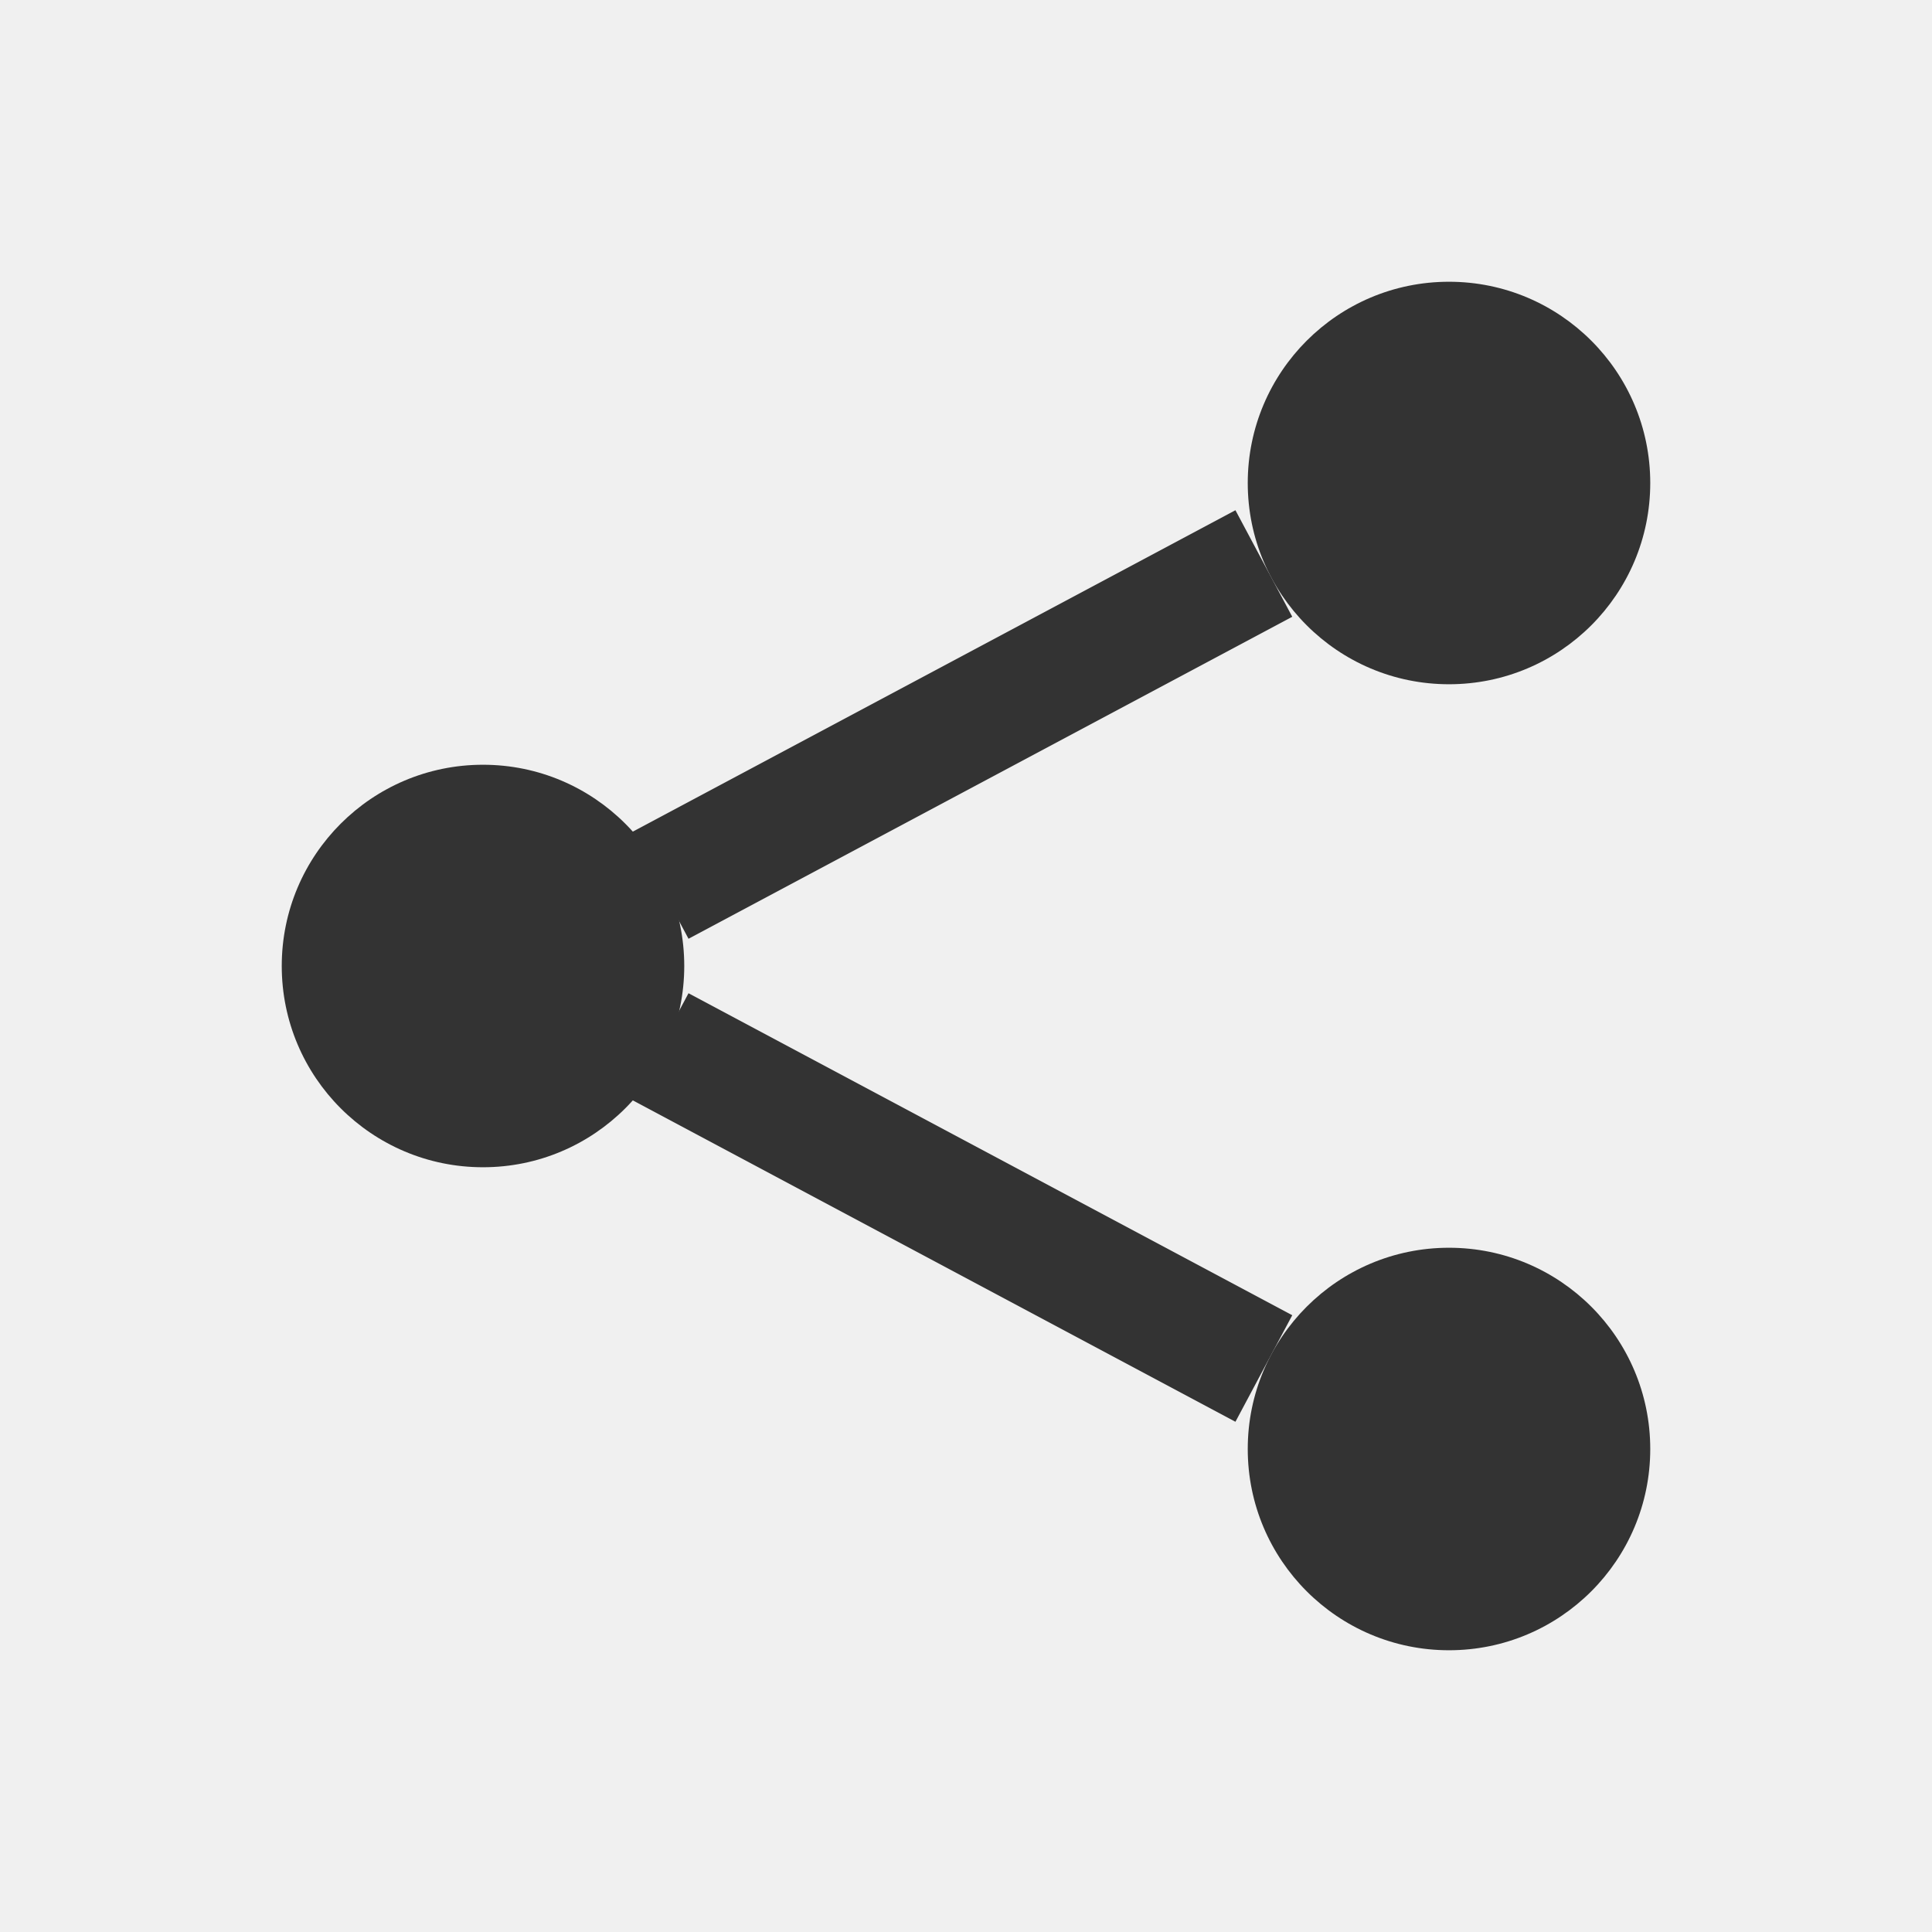
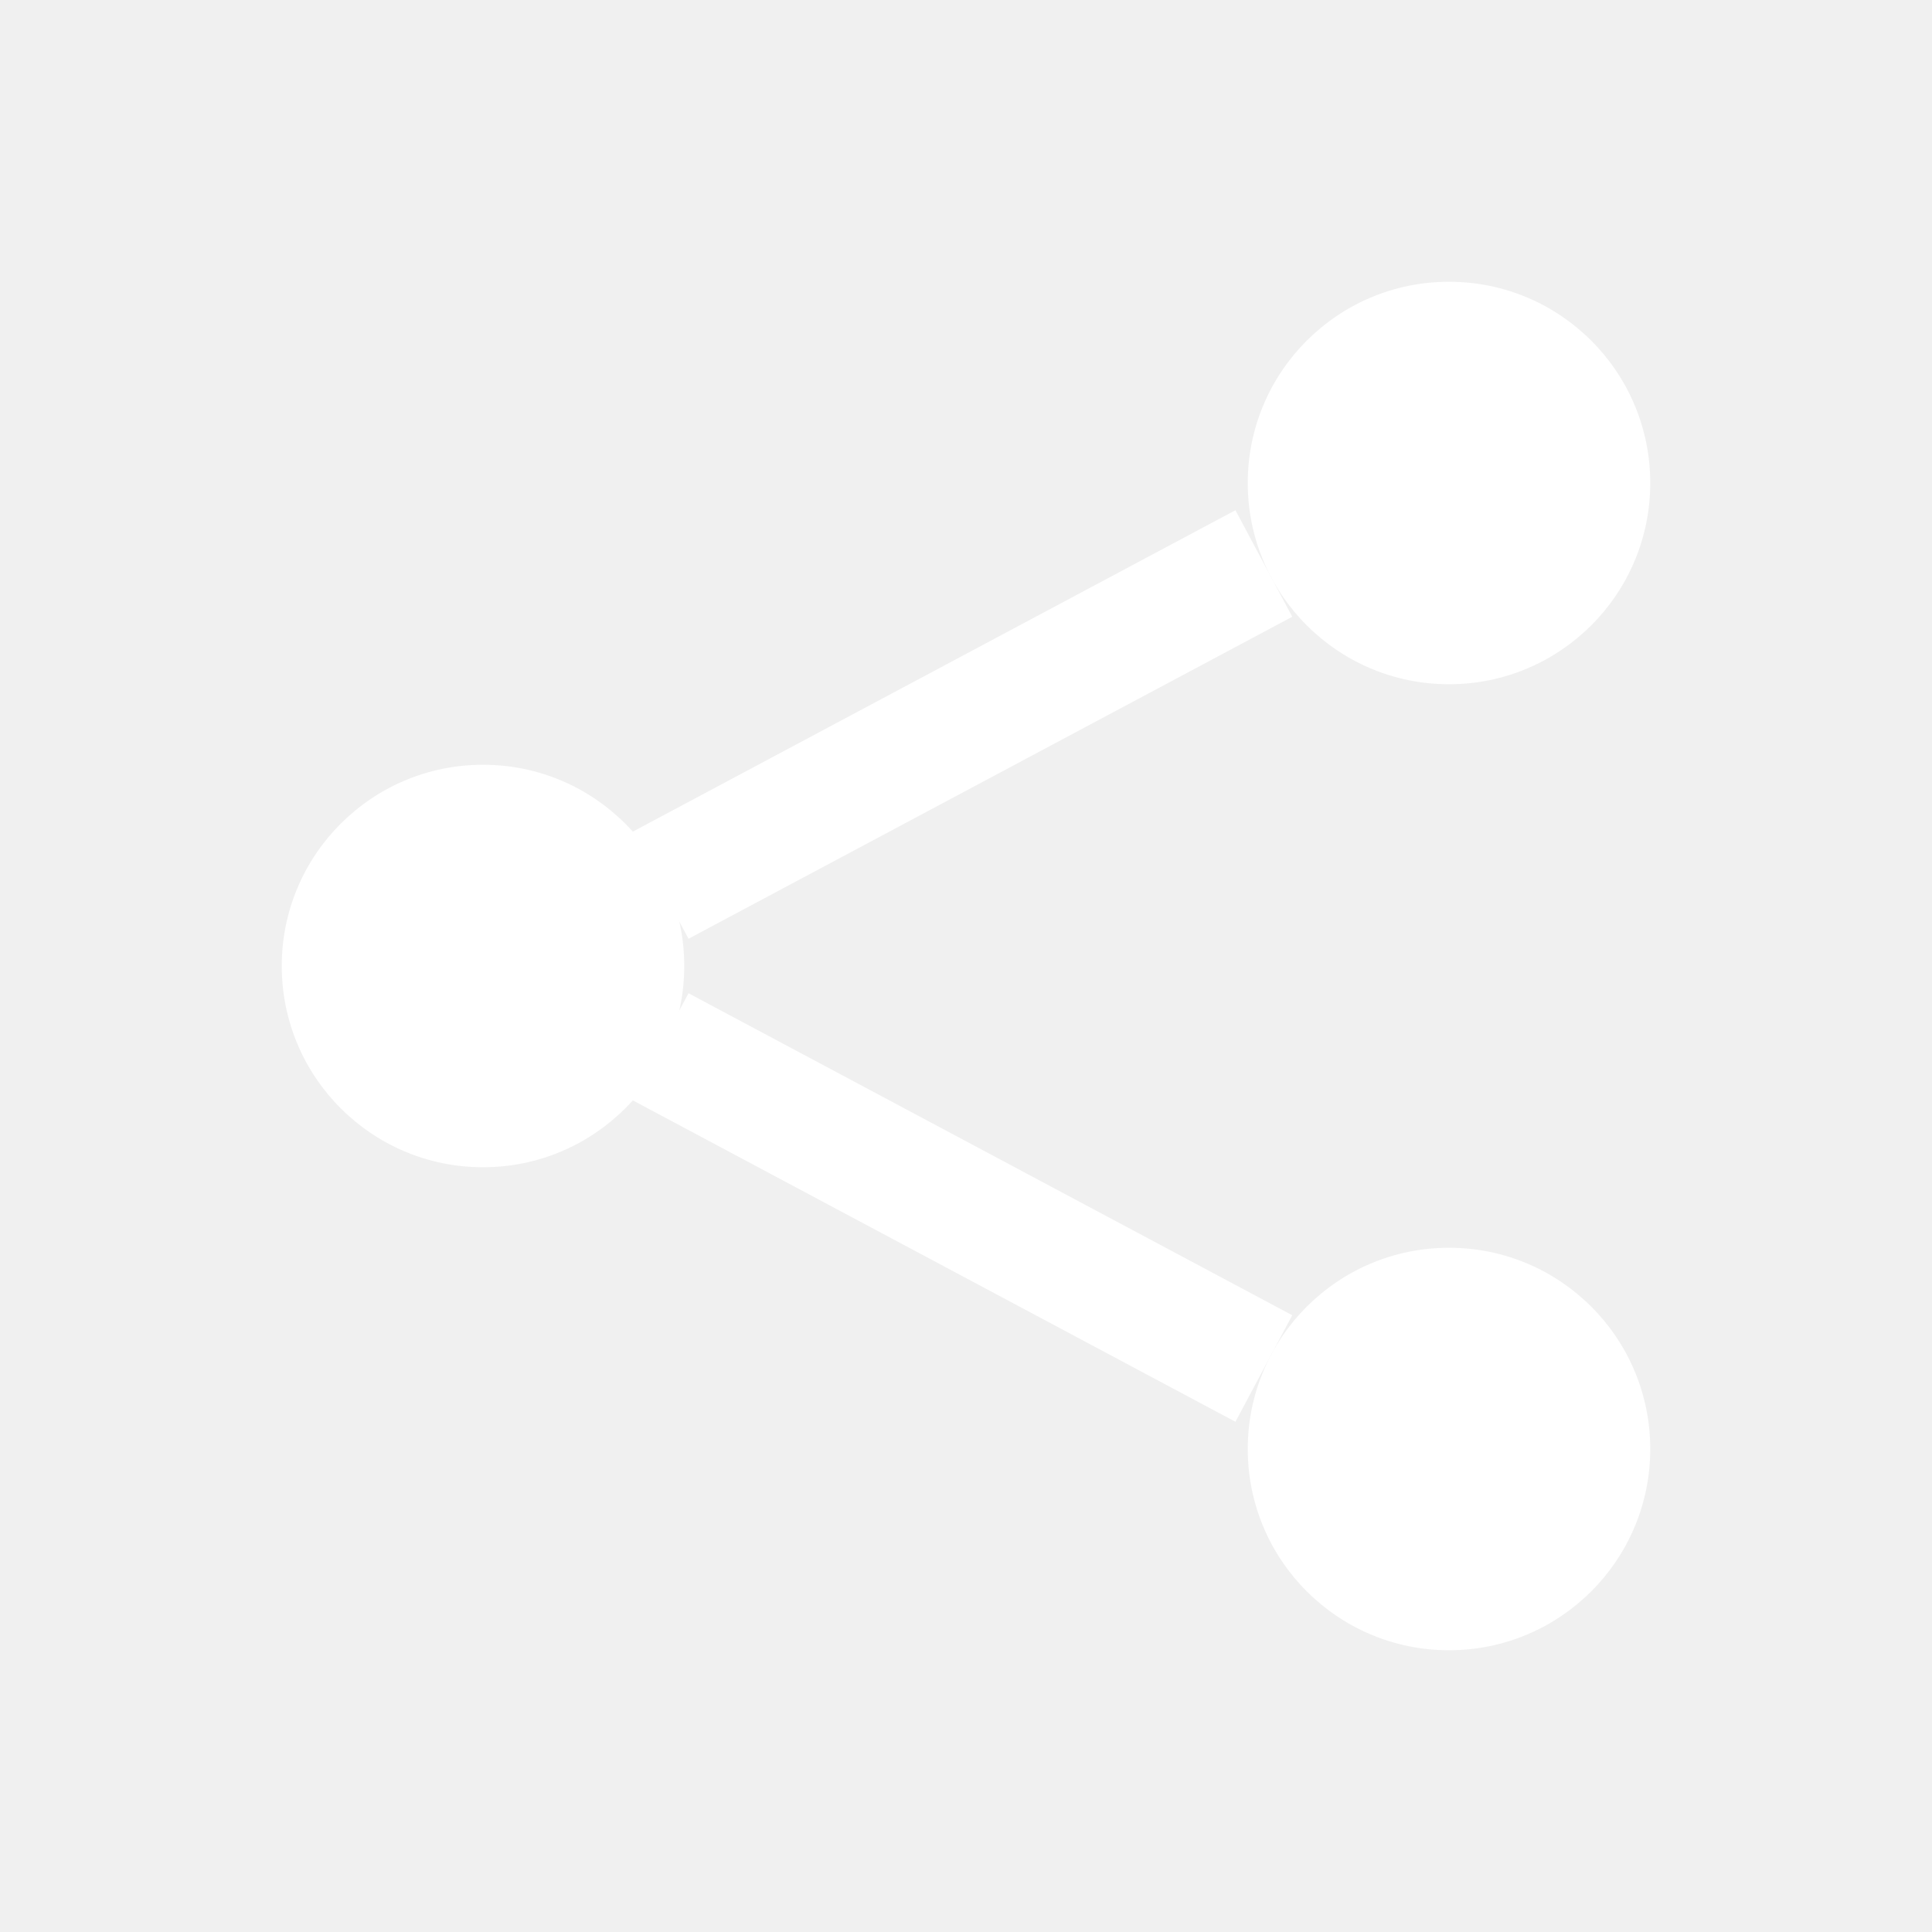
<svg xmlns="http://www.w3.org/2000/svg" width="24" height="24" viewBox="0 0 24 24" fill="none">
-   <circle cx="6" cy="12" r="2.5" fill="#333" />
-   <circle cx="18" cy="6" r="2.5" fill="#333" />
-   <circle cx="18" cy="18" r="2.5" fill="#333" />
-   <path d="M8.2 11l7.5-4M8.2 13l7.5 4" stroke="#333" stroke-width="1.5" />
+   <circle cx="6" cy="12" r="2.5" fill="#ffffff" />
+   <circle cx="18" cy="6" r="2.5" fill="#ffffff" />
+   <circle cx="18" cy="18" r="2.5" fill="#ffffff" />
+   <path d="M8.2 11l7.5-4M8.2 13l7.5 4" stroke="#ffffff" stroke-width="1.5" />
</svg>
